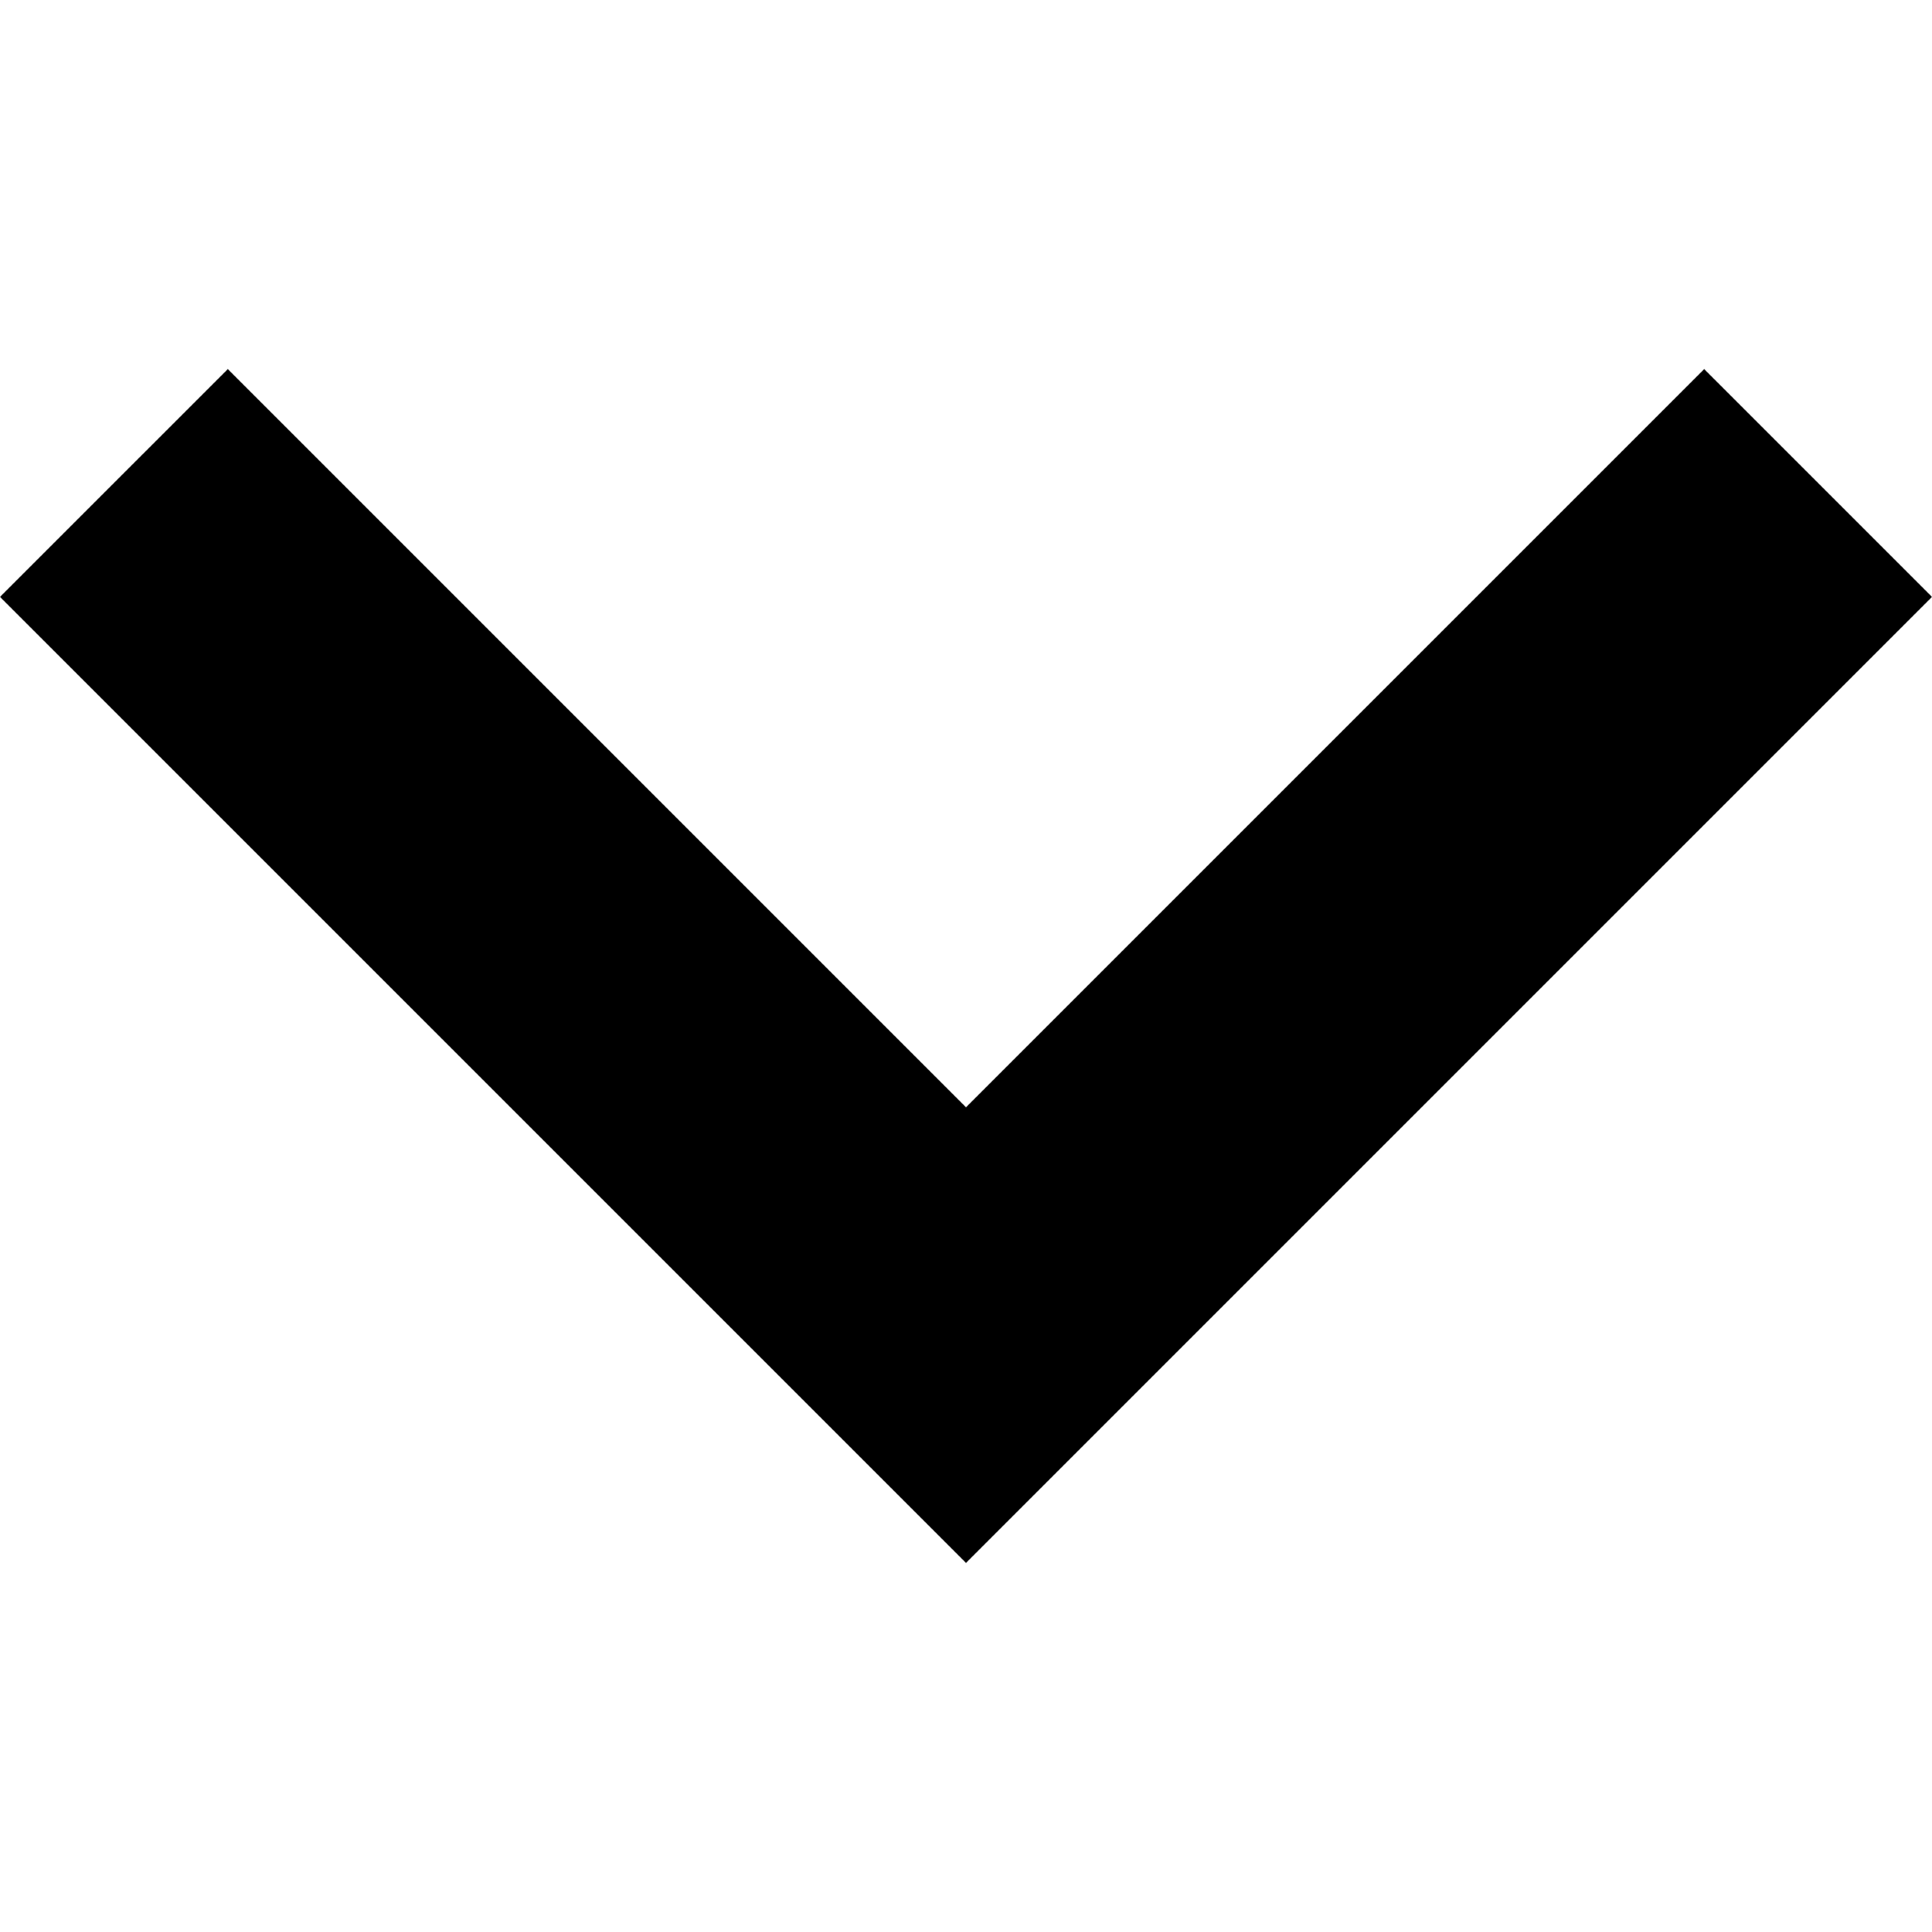
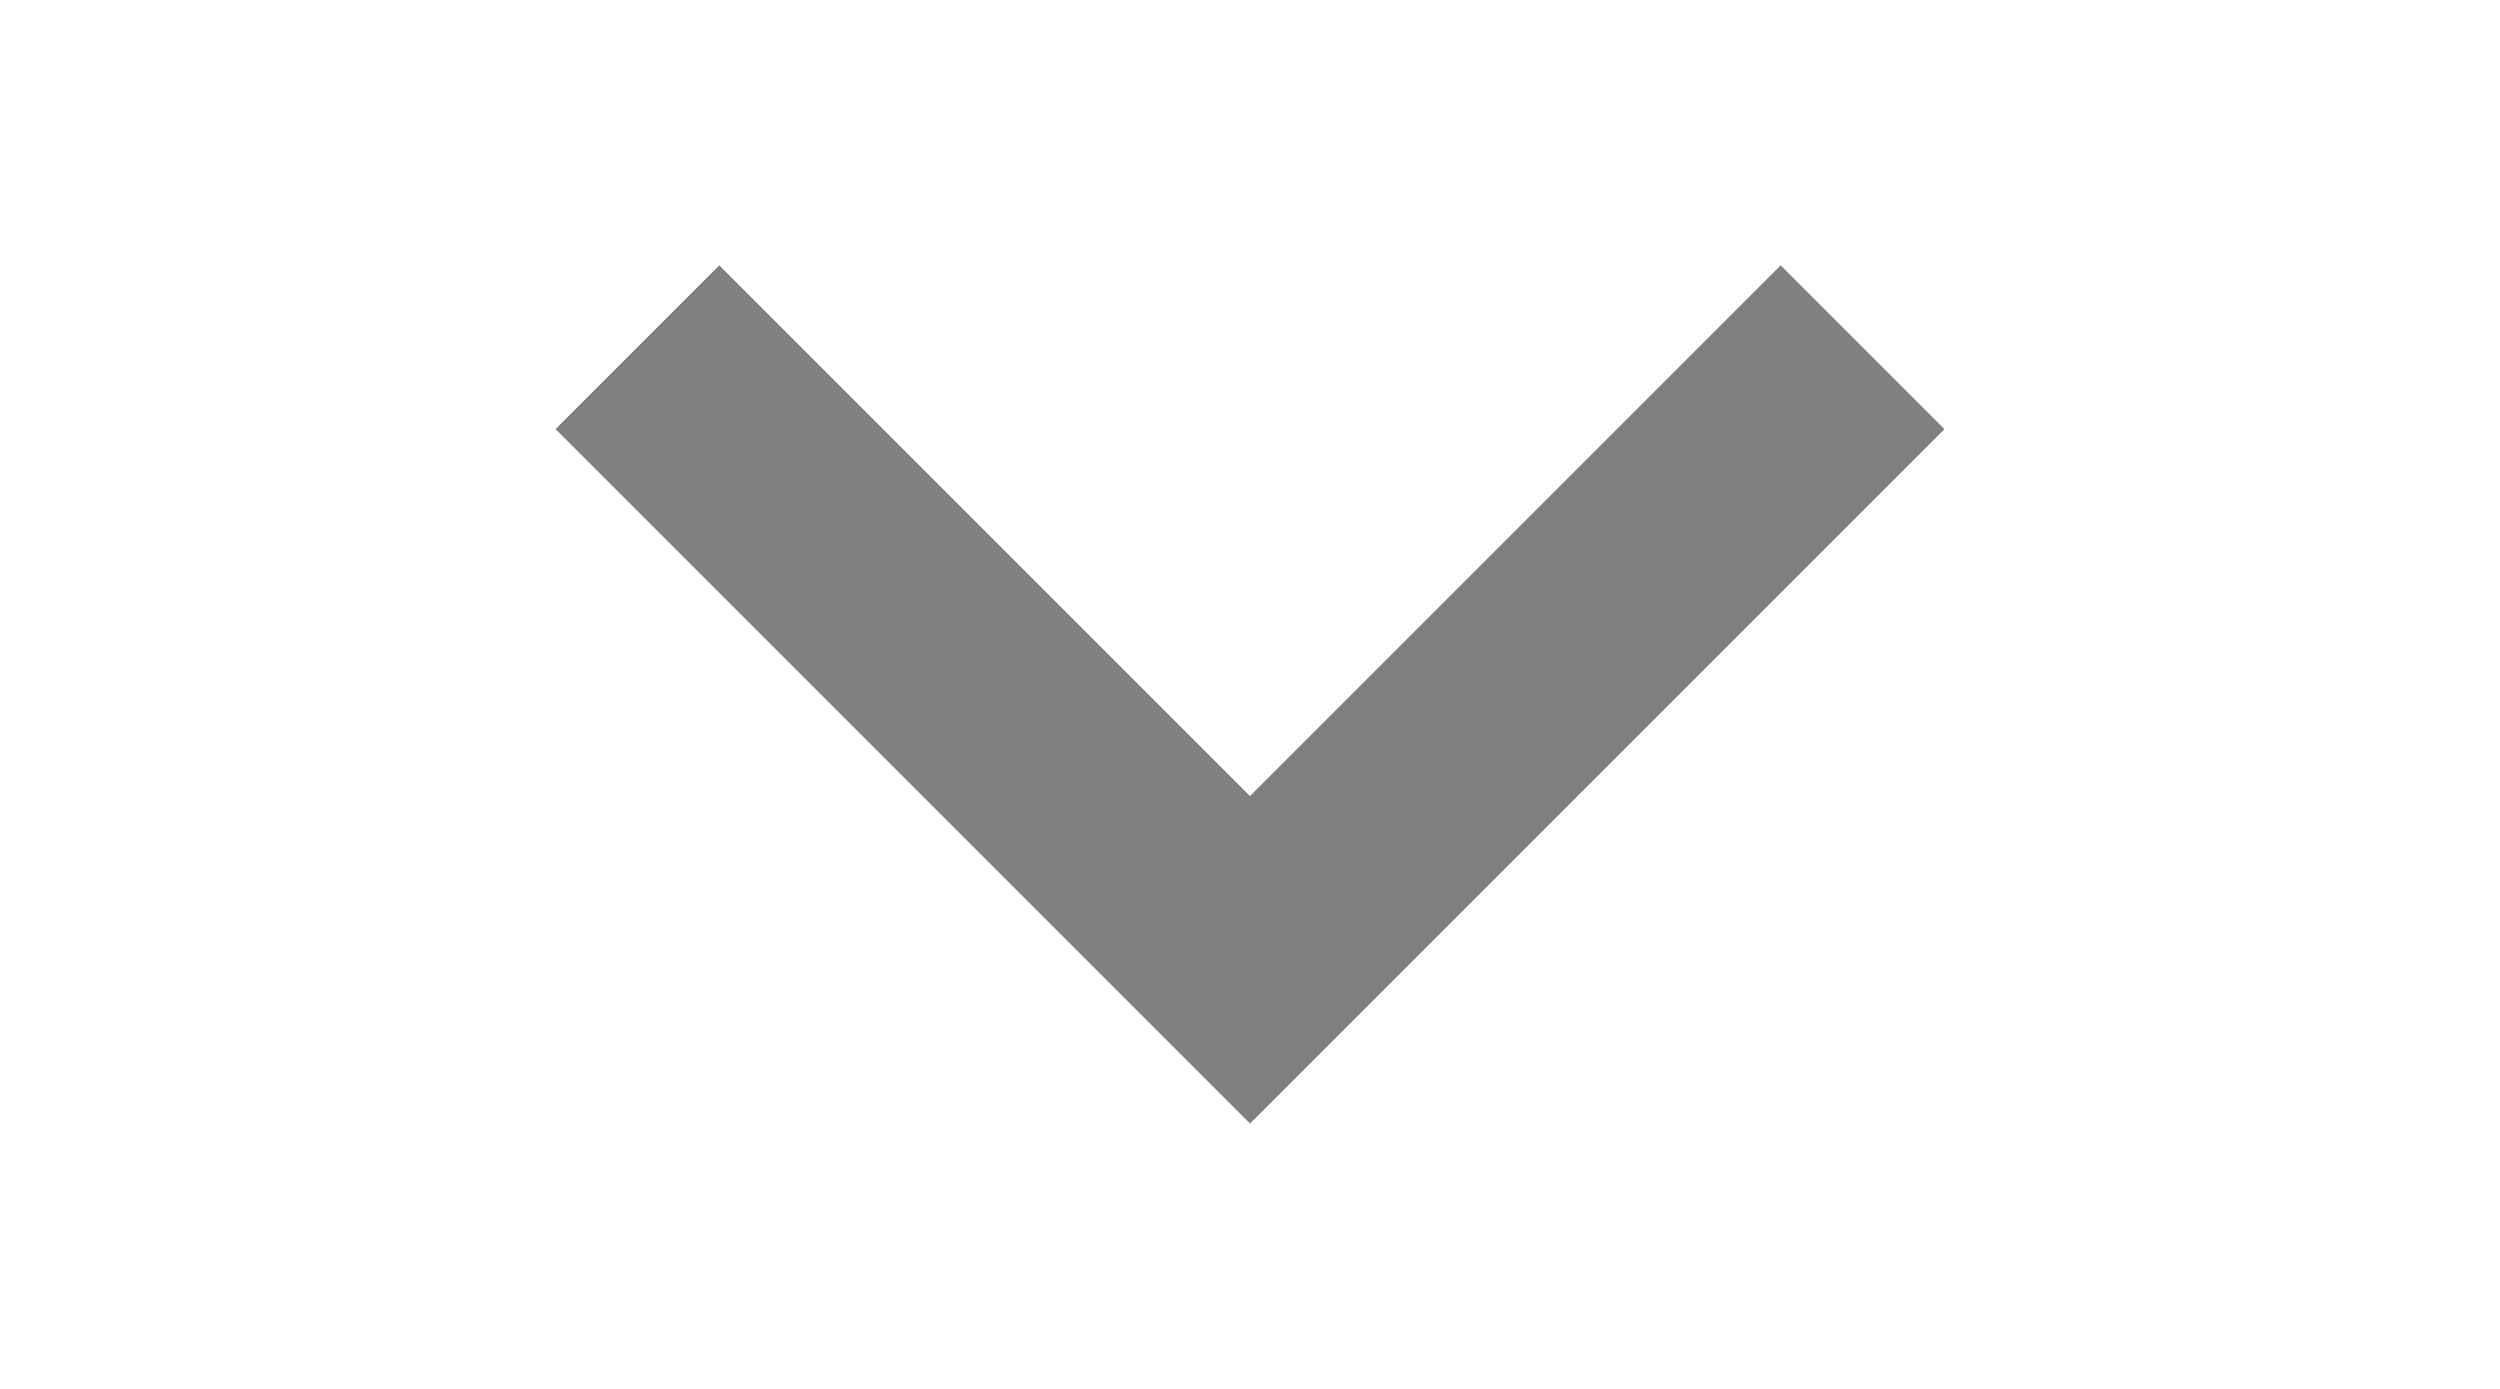
- <svg xmlns="http://www.w3.org/2000/svg" width="24px" height="24px" version="1.1" id="Capa_1" x="0px" y="0px" viewBox="0 0 256 256" style="enable-background:new 0 0 256 256;" xml:space="preserve">
+ <svg xmlns="http://www.w3.org/2000/svg" width="18px" height="10px" fill="gray" version="1.1" id="Capa_1" x="0px" y="0px" viewBox="0 0 256 256" style="enable-background:new 0 0 256 256;" xml:space="preserve">
  <g>
    <g>
      <polygon points="225.813,48.907 128,146.72 30.187,48.907 0,79.093 128,207.093 256,79.093   " />
    </g>
  </g>
  <g>
</g>
  <g>
</g>
  <g>
</g>
  <g>
</g>
  <g>
</g>
  <g>
</g>
  <g>
</g>
  <g>
</g>
  <g>
</g>
  <g>
</g>
  <g>
</g>
  <g>
</g>
  <g>
</g>
  <g>
</g>
  <g>
</g>
</svg>
